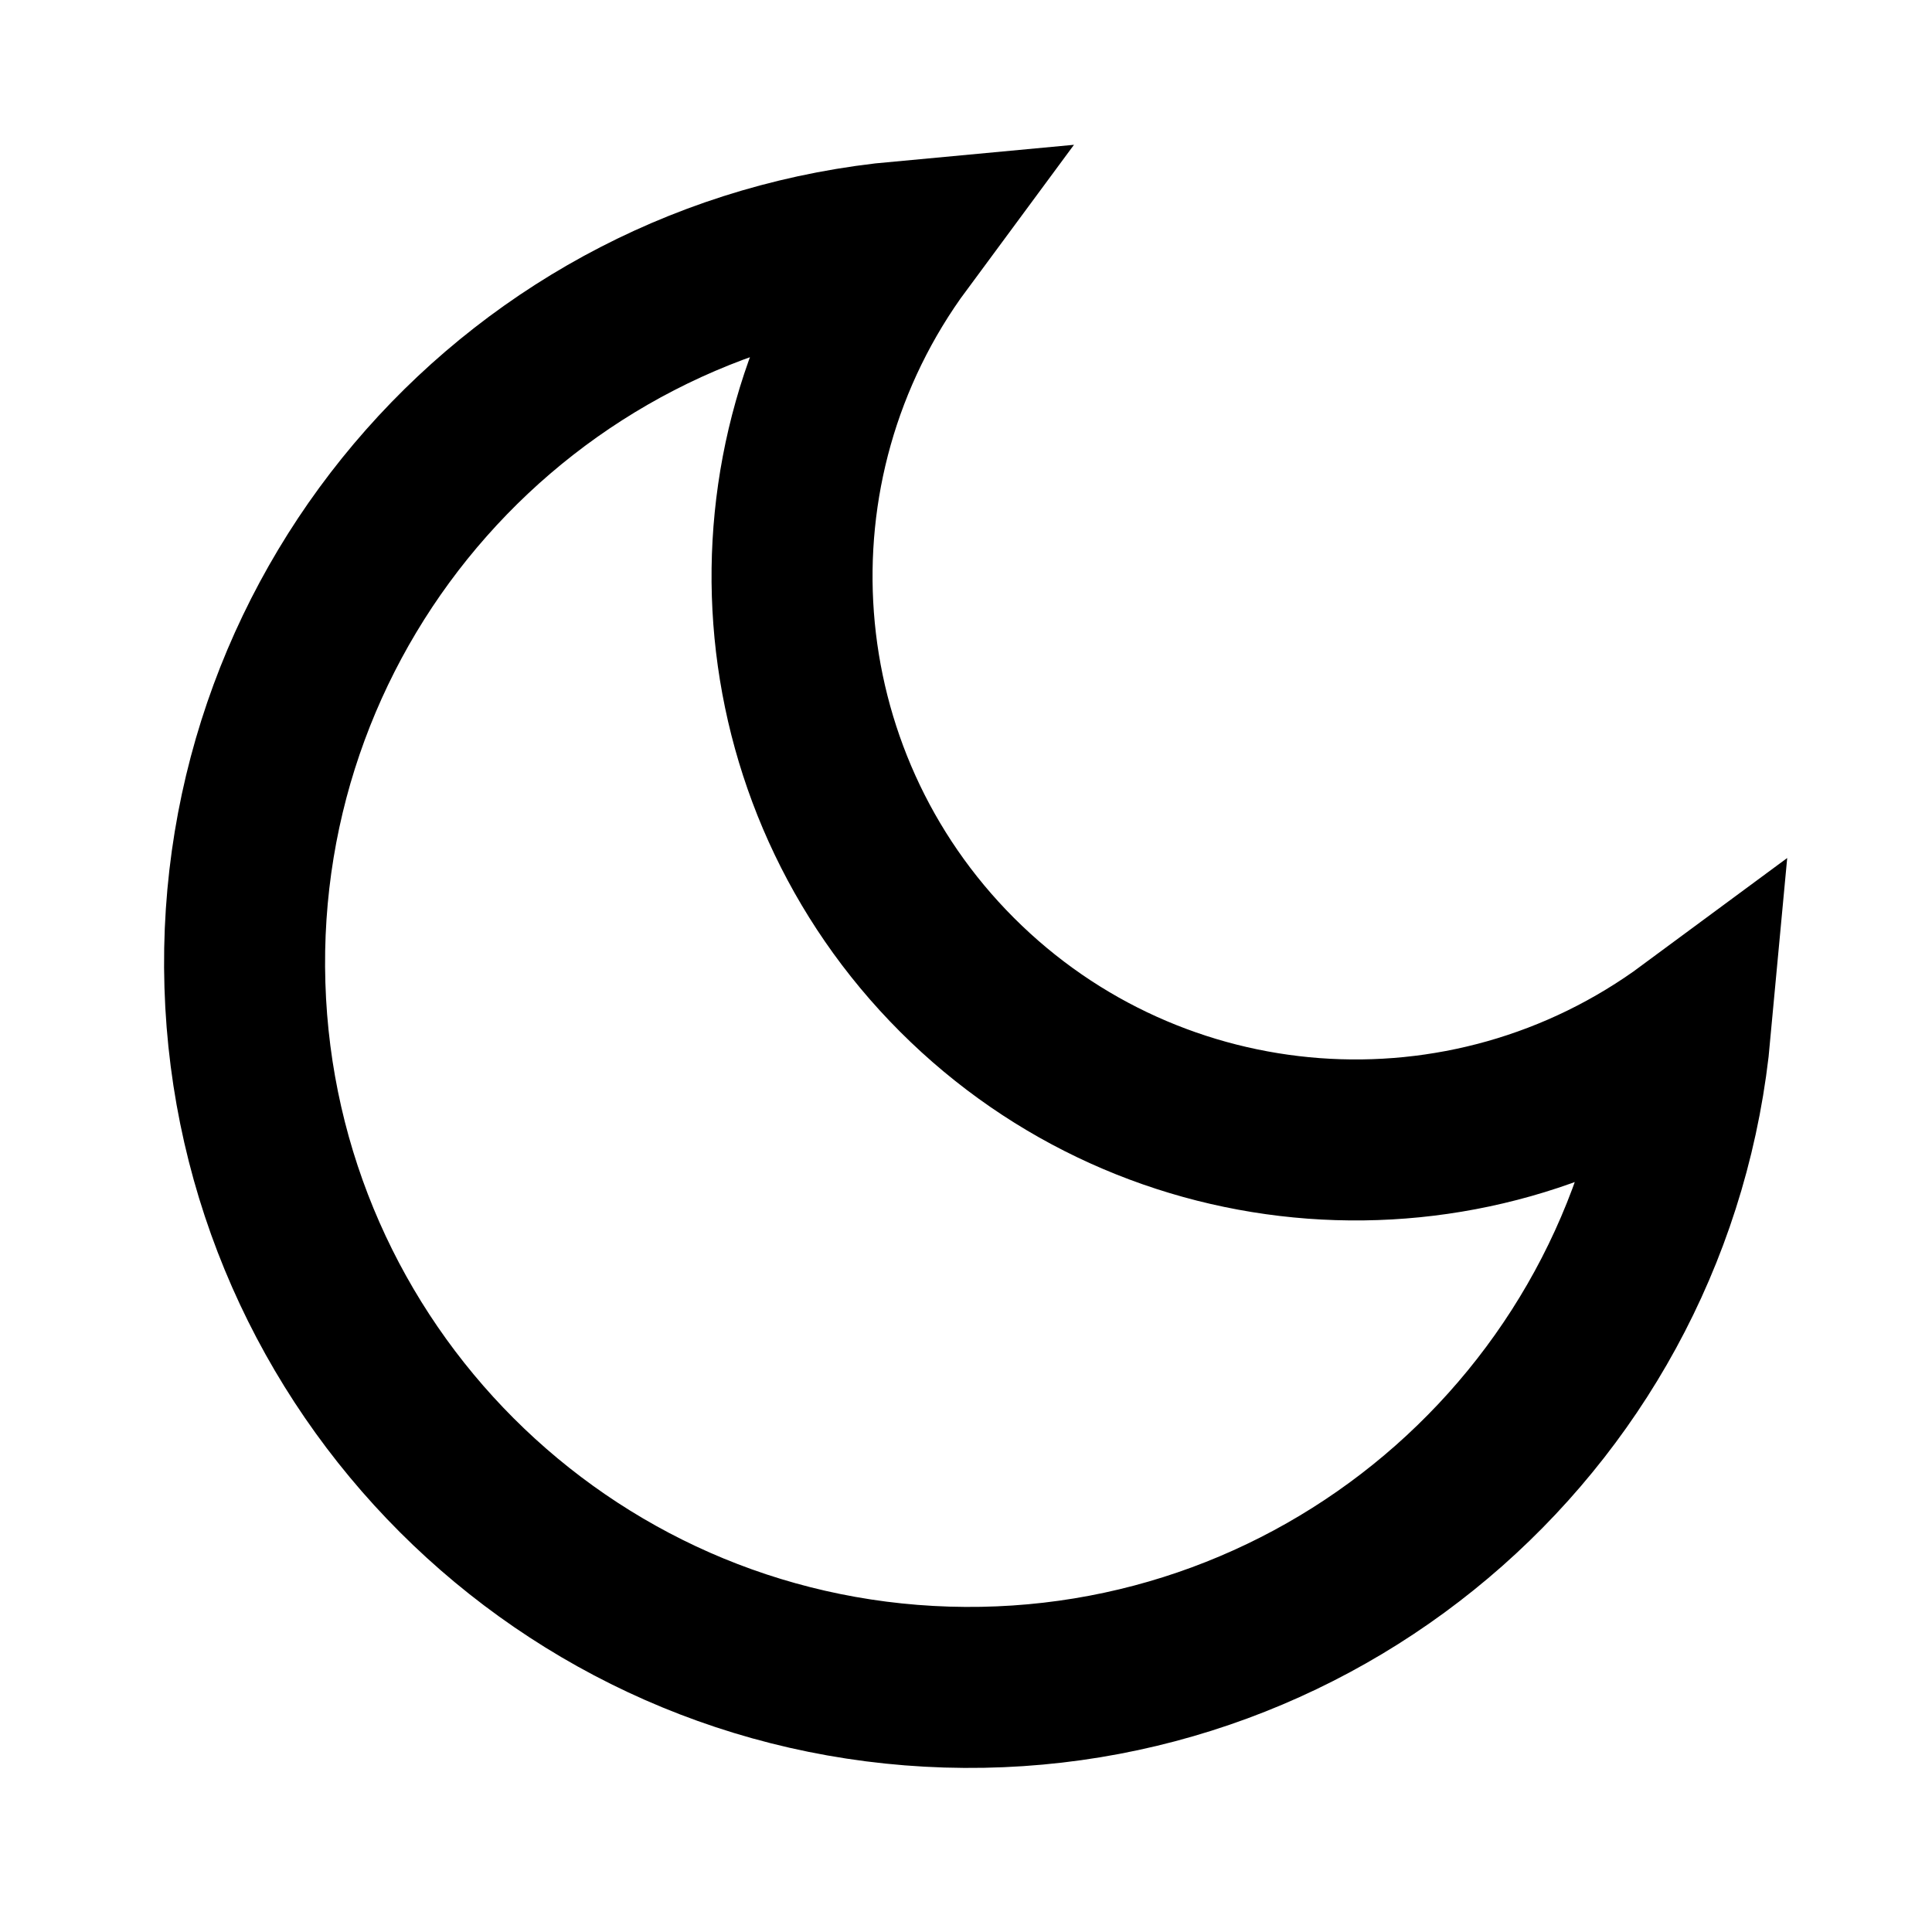
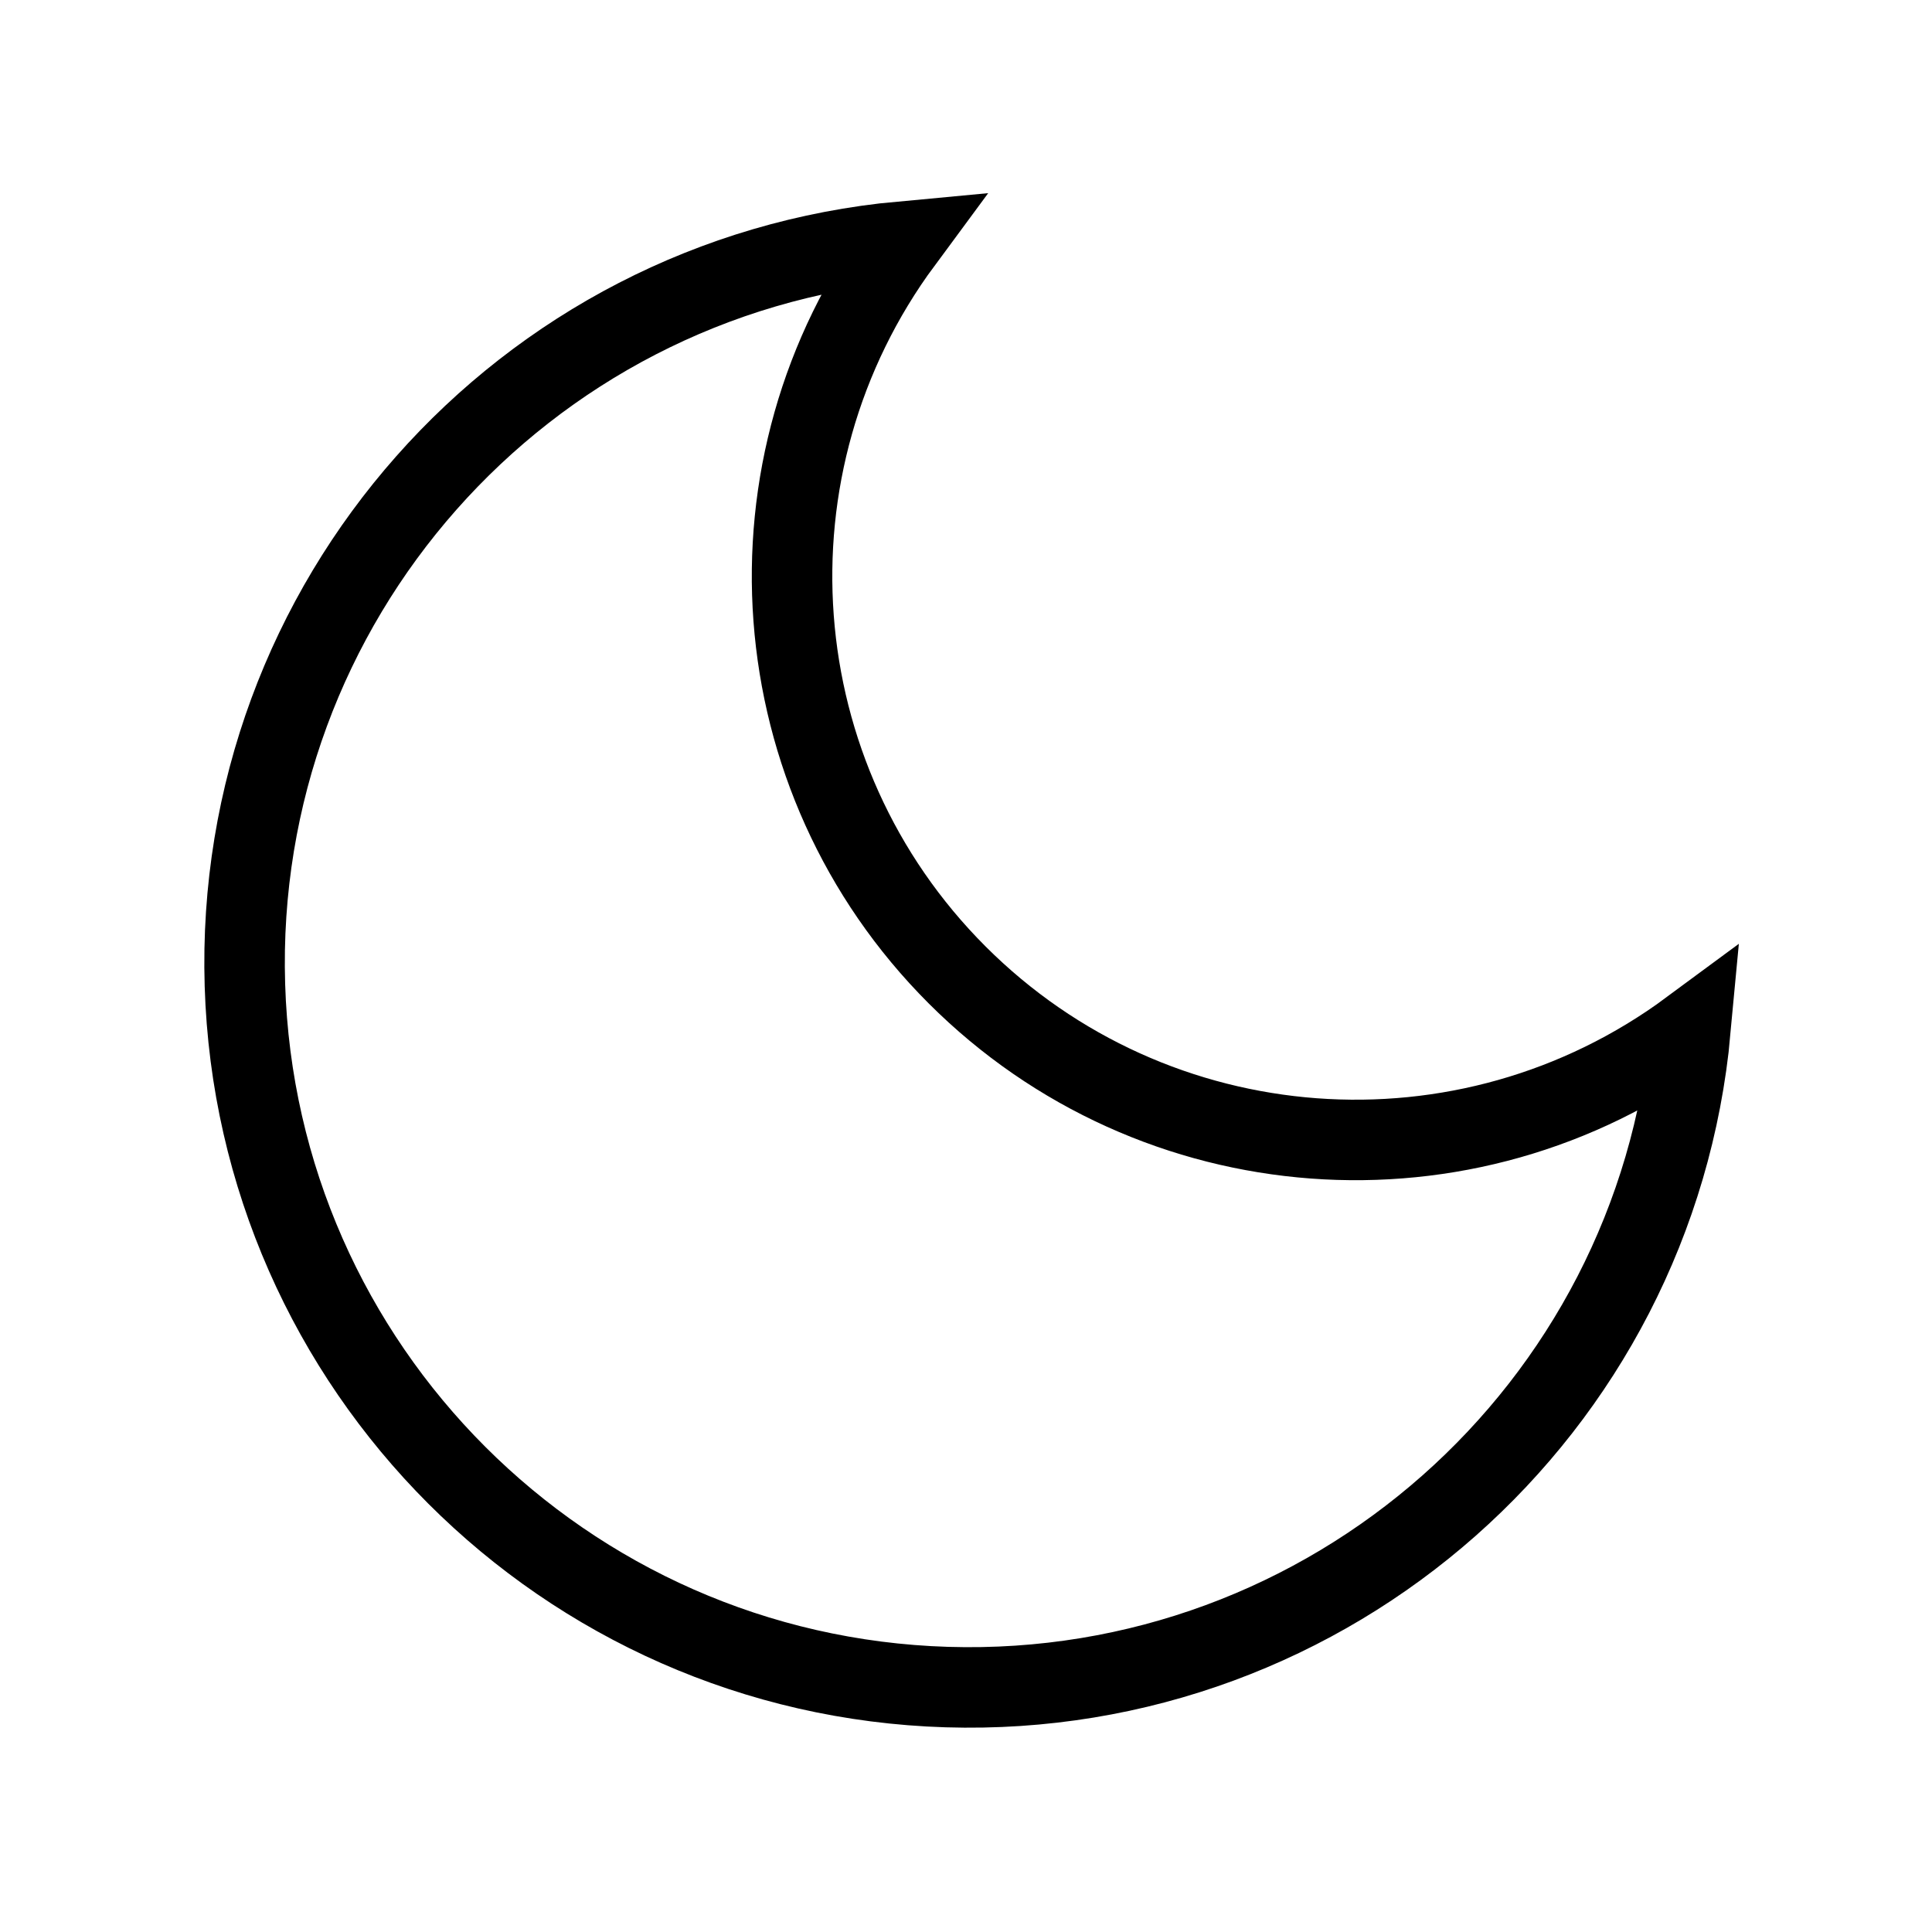
- <svg xmlns="http://www.w3.org/2000/svg" width="24" height="24" viewBox="0 0 24 24" fill="none" stroke="currentColor" stroke-width="2" strokeLinecap="round" strokeLinejoin="round" class="feather feather-moon">
+ <svg xmlns="http://www.w3.org/2000/svg" width="24" height="24" viewBox="0 0 24 24" fill="none" stroke="currentColor" strokeWidth="2" strokeLinecap="round" strokeLinejoin="round" className="feather feather-moon">
  <path d="M21 12.79A9 9 0 1 1 11.21 3 7 7 0 0 0 21 12.79z" />
</svg>
